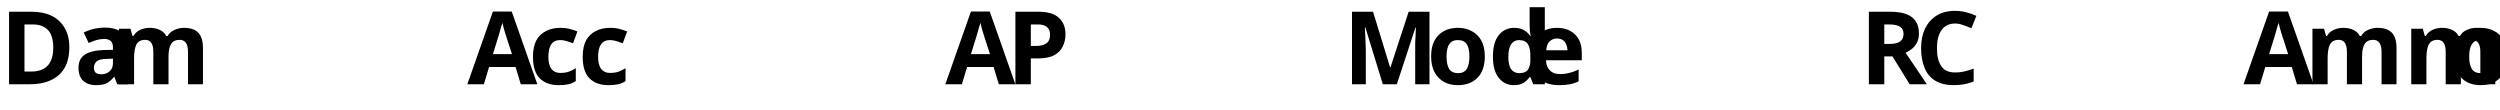
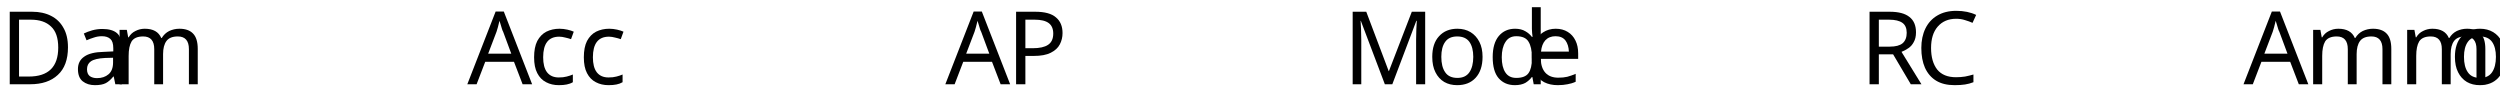
<svg xmlns="http://www.w3.org/2000/svg" viewBox="0 0 172.402 7.56">
  <defs>
    <style>
      .ae0b9ac3-f148-48af-8231-a77655743a23 {
        font-size: 7px;
        font-family: UniversLTStd-BoldCn, Univers LT Std;
-         font-weight: 700;
+         
      }

      .a7f977bc-64a2-446a-9560-41f4afef2f61 {
        letter-spacing: -0.009em;
      }

      .af6edecf-7e9f-4bee-85dd-2ce4d8155403 {
        letter-spacing: 2.789em;
      }

      .f2cb04ca-bbb4-4923-959a-a8eea9060770 {
        letter-spacing: -0.01em;
      }

      .a1e1efec-697a-46bd-ba0b-4fb3732dd60b {
        letter-spacing: 3.117em;
      }

      .fd1b3786-11f6-4f67-9173-1ab7b75df23b {
        letter-spacing: -0.01em;
      }

      .ecc517ce-8c13-46b2-84a3-e6fc3b920566 {
        letter-spacing: 2.76em;
      }

      .a41cae9f-f464-4f64-8e76-0b3077bd1bc0 {
        letter-spacing: -0.009em;
      }

      .a343ef39-c212-49bb-848d-bdf78ab7e27e {
        letter-spacing: 2.788em;
      }

      .fdd73d0d-7303-43f3-9b01-235948cd6d64 {
        letter-spacing: 2.678em;
      }

      .a4e05b47-96e2-41b6-8c7e-4e297ad1bdda {
        letter-spacing: -0.009em;
      }
    </style>
  </defs>
  <g id="b6423636-f7dd-4492-8bea-a4ea9d4d6f14" data-name="Layer 2">
    <g id="a288be03-6ef9-40ea-a22d-8ed629e5b5fe" data-name="Layer 1">
      <text id="bec85527-0f18-4608-a16b-0f735b67d1c5" data-name="RangedWeaponsAttributes" class="ae0b9ac3-f148-48af-8231-a77655743a23" transform="translate(0 5.81006)">
        <tspan class="a7f977bc-64a2-446a-9560-41f4afef2f61">Da</tspan>
        <tspan class="af6edecf-7e9f-4bee-85dd-2ce4d8155403" x="7.651" y="0">m</tspan>
        <tspan class="a7f977bc-64a2-446a-9560-41f4afef2f61" x="32.228" y="0">A</tspan>
        <tspan class="f2cb04ca-bbb4-4923-959a-a8eea9060770" x="36.442" y="0">c</tspan>
        <tspan class="a1e1efec-697a-46bd-ba0b-4fb3732dd60b" x="39.872" y="0">c</tspan>
        <tspan class="fd1b3786-11f6-4f67-9173-1ab7b75df23b" x="65.191" y="0">A</tspan>
        <tspan class="ecc517ce-8c13-46b2-84a3-e6fc3b920566" x="69.398" y="0">P</tspan>
        <tspan class="a41cae9f-f464-4f64-8e76-0b3077bd1bc0" x="92.61" y="0">M</tspan>
        <tspan class="fd1b3786-11f6-4f67-9173-1ab7b75df23b" x="98.377" y="0">od</tspan>
        <tspan class="a343ef39-c212-49bb-848d-bdf78ab7e27e" x="105.238" y="0">e</tspan>
        <tspan class="f2cb04ca-bbb4-4923-959a-a8eea9060770" x="128.254" y="0">R</tspan>
        <tspan class="fdd73d0d-7303-43f3-9b01-235948cd6d64" x="132.076" y="0">C</tspan>
        <tspan class="f2cb04ca-bbb4-4923-959a-a8eea9060770" x="154.714" y="0">A</tspan>
        <tspan class="a4e05b47-96e2-41b6-8c7e-4e297ad1bdda" x="158.92" y="0">mm</tspan>
        <tspan x="168.902" y="0">o</tspan>
      </text>
    </g>
  </g>
</svg>
